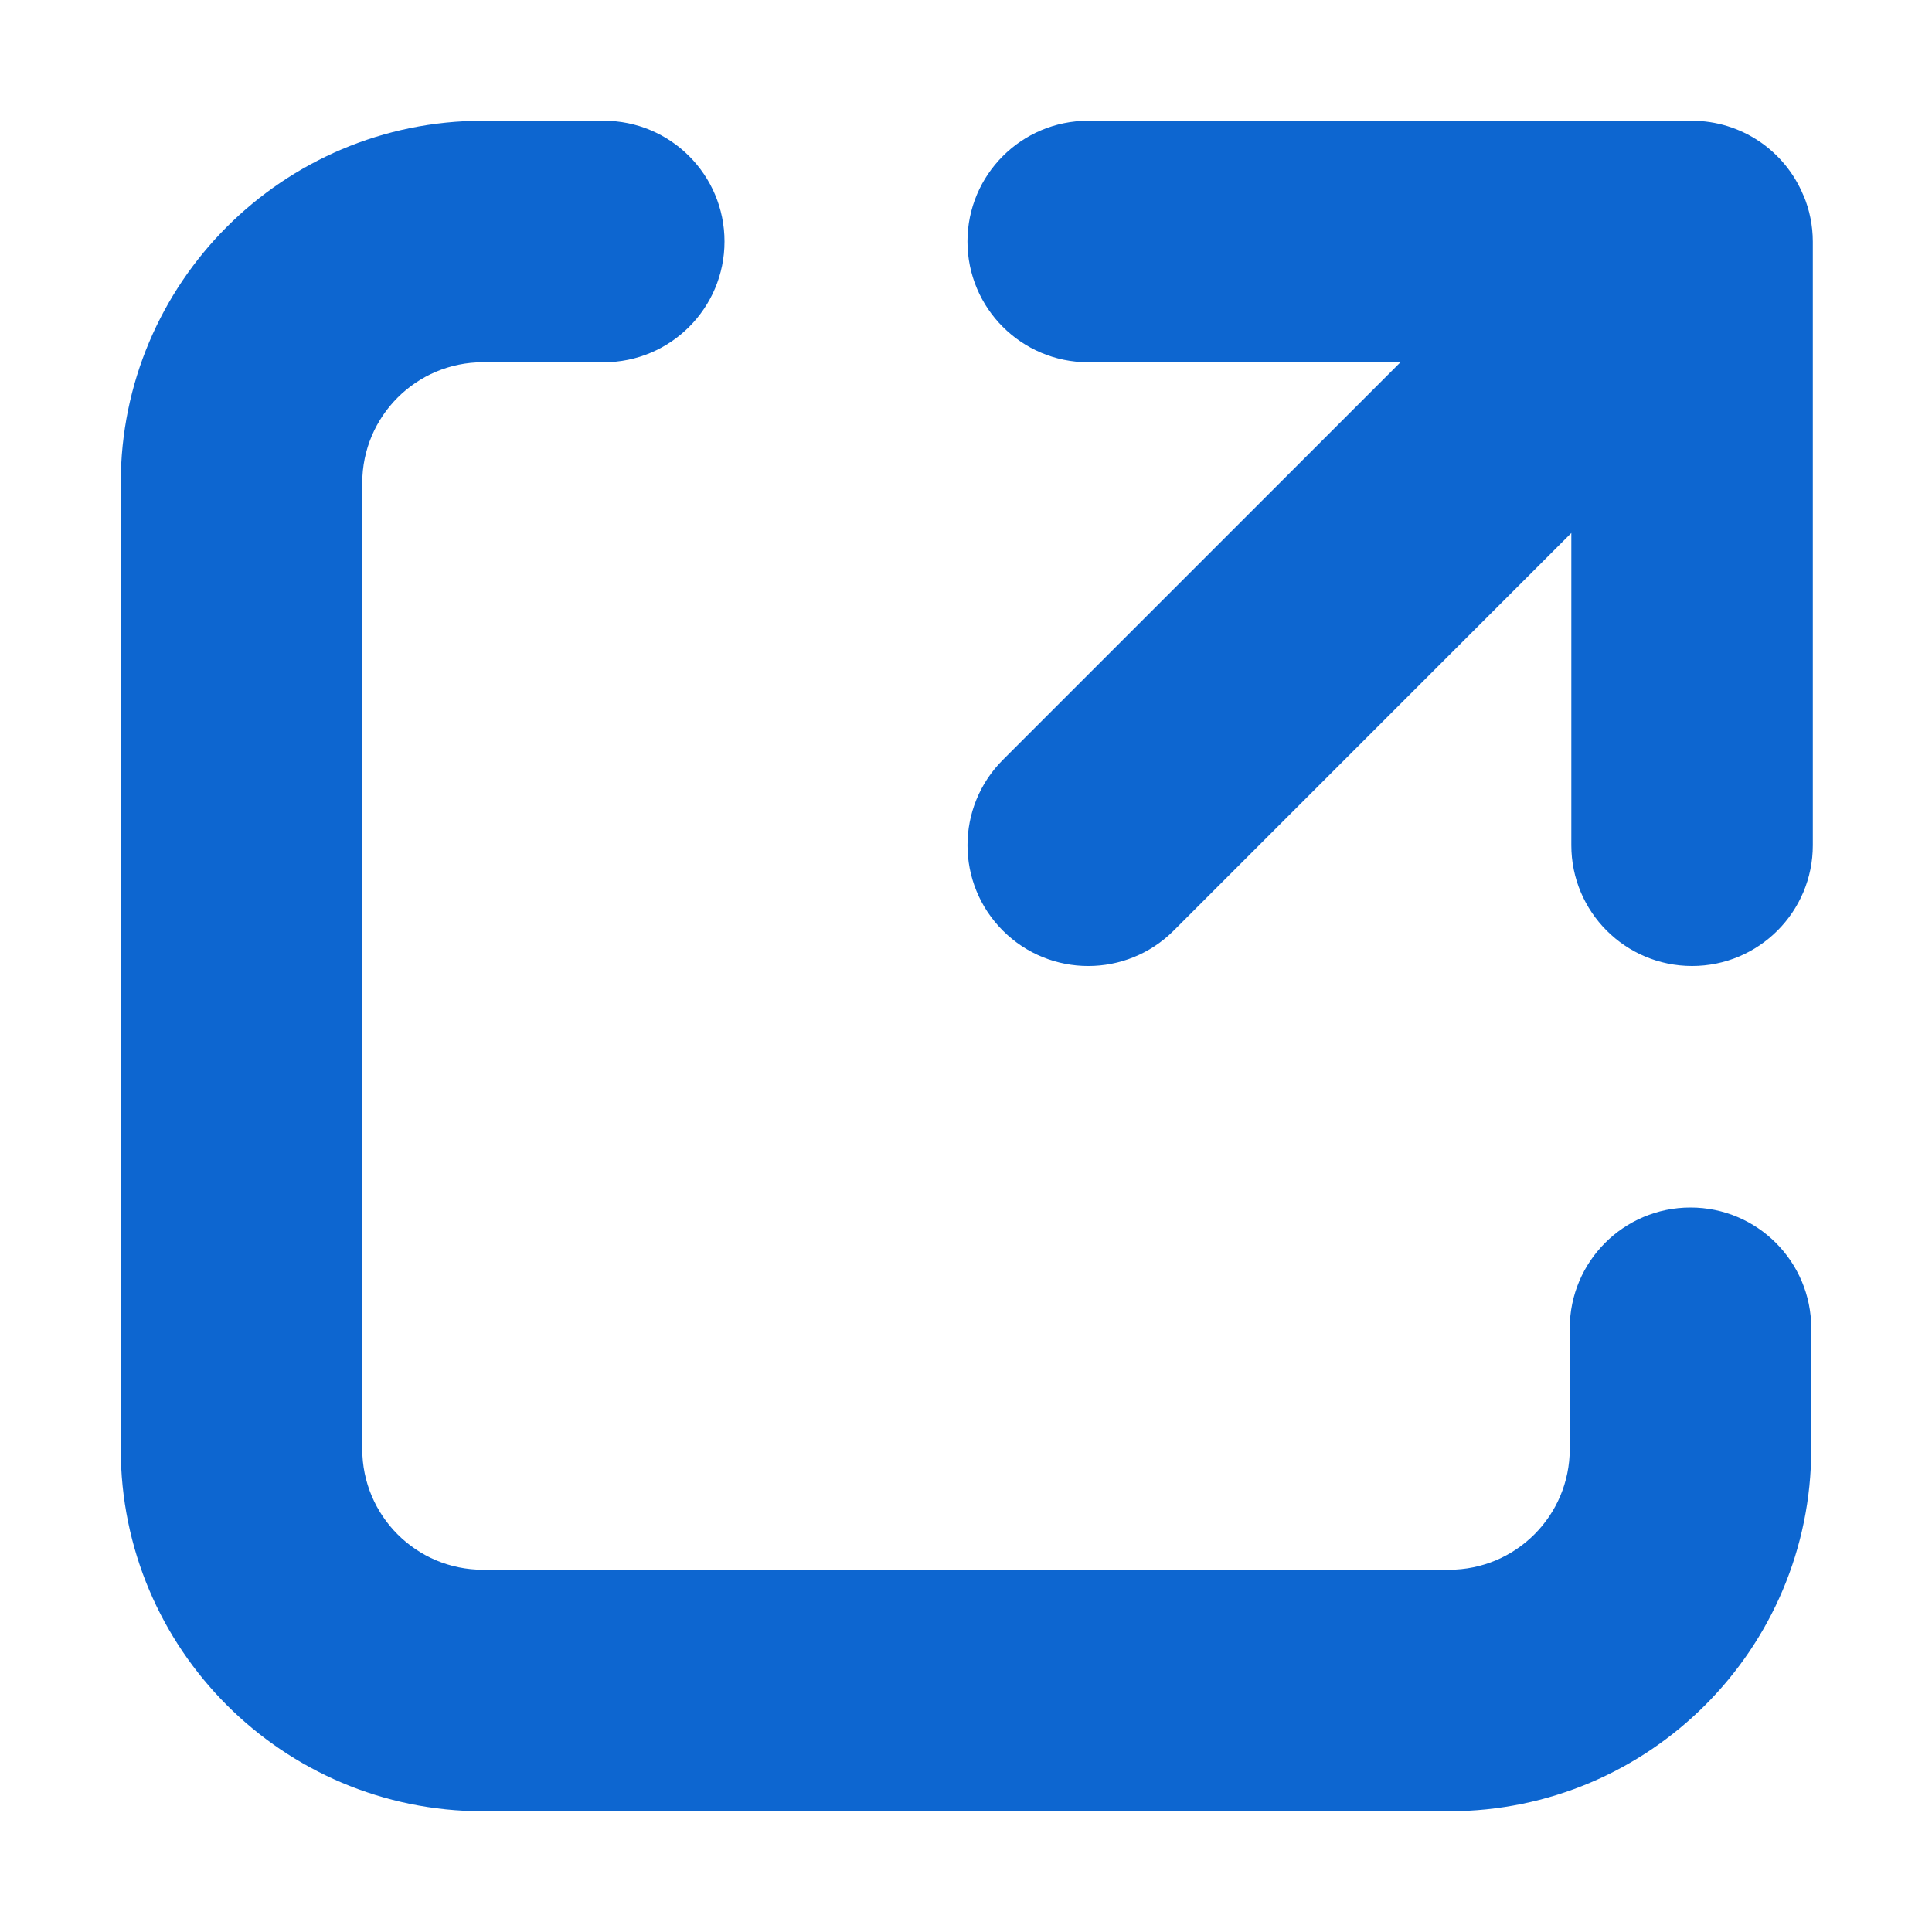
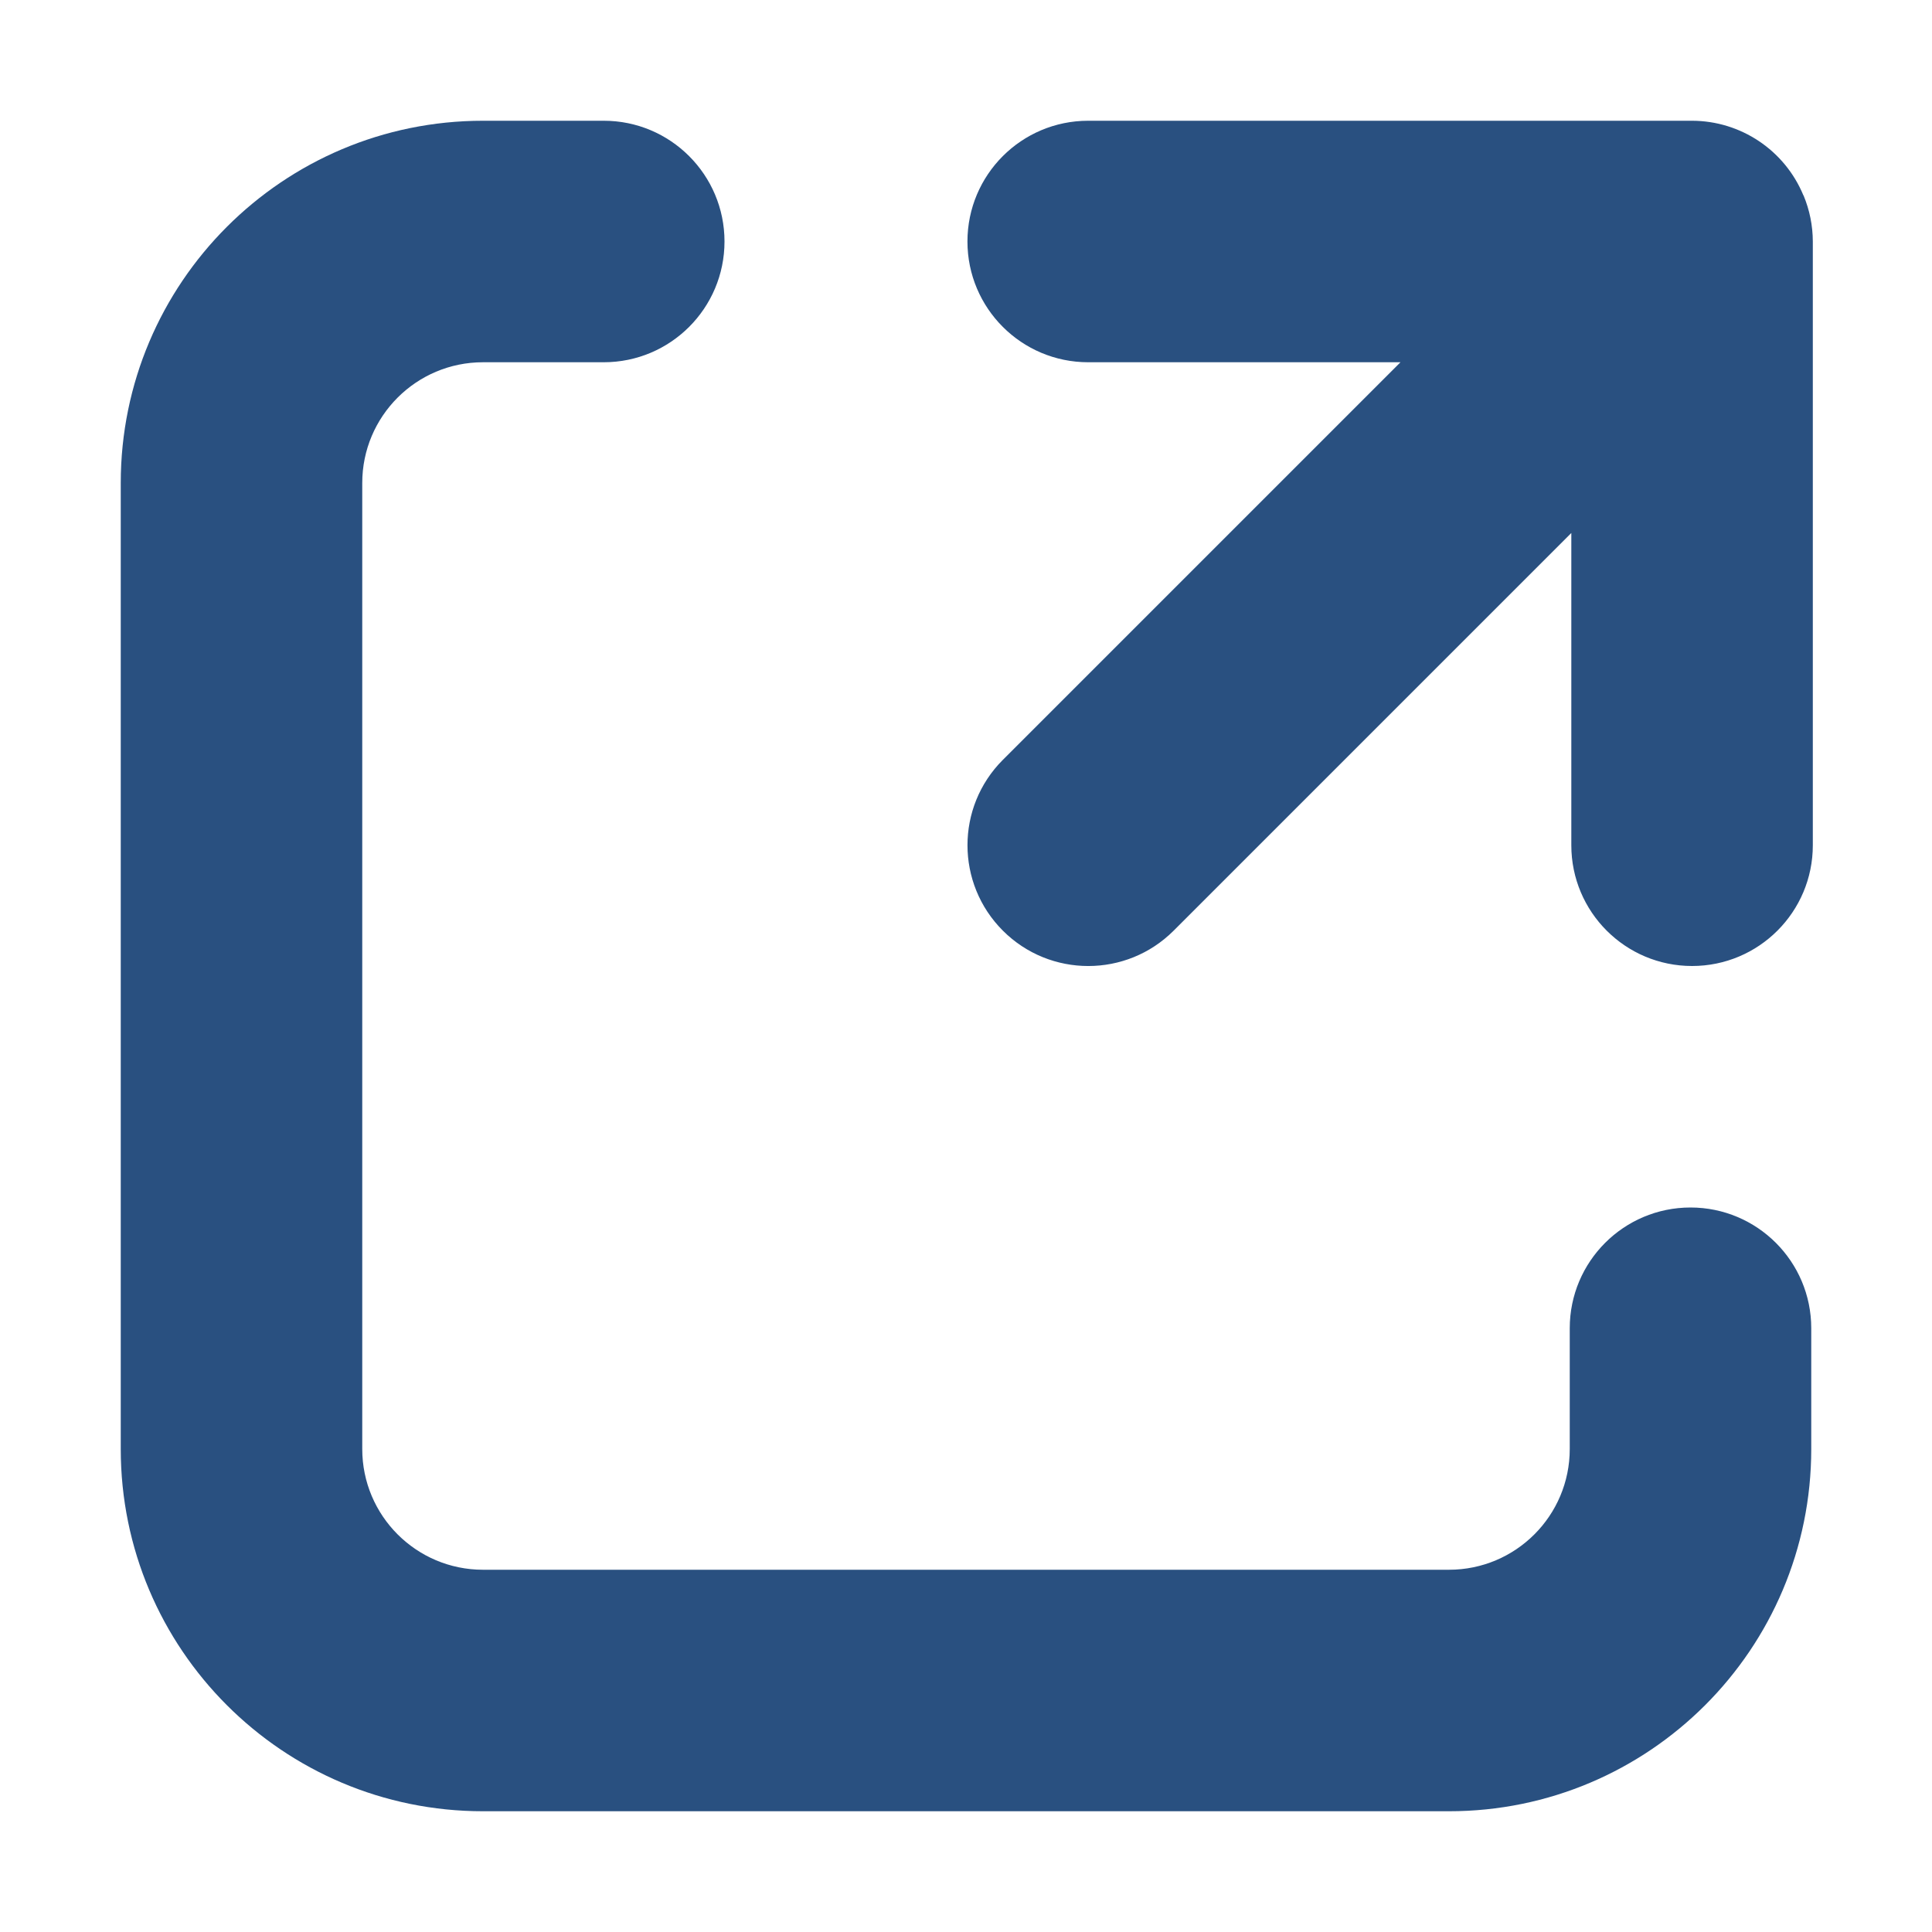
<svg xmlns="http://www.w3.org/2000/svg" width="14" height="14" viewBox="0 0 16 16">
-   <path fill="#0d66d0" d="M5 1H4a3 3 0 0 0-3 3v8a3 3 0 0 0 3 3h8a3 3 0 0 0 3-3v-1a1 1 0 0 0-2 0v1a1 1 0 0 1-1 1H4a1 1 0 0 1-1-1V4a1 1 0 0 1 1-1h1a1 1 0 1 0 0-2z" />
-   <path fill="#0d66d0" d="M14.935 1.618A1 1 0 0 0 14.012 1h-5a1 1 0 1 0 0 2h2.586L8.305 6.293A1 1 0 1 0 9.72 7.707l3.293-3.293V7a1 1 0 1 0 2 0V2a1 1 0 0 0-.077-.382z" />
+   <path fill="#295080" d="M5 1H4a3 3 0 0 0-3 3v8a3 3 0 0 0 3 3h8a3 3 0 0 0 3-3v-1a1 1 0 0 0-2 0v1a1 1 0 0 1-1 1H4a1 1 0 0 1-1-1V4a1 1 0 0 1 1-1h1a1 1 0 1 0 0-2z" />
+   <path fill="#295080" d="M14.935 1.618A1 1 0 0 0 14.012 1h-5a1 1 0 1 0 0 2h2.586L8.305 6.293A1 1 0 1 0 9.72 7.707l3.293-3.293V7a1 1 0 1 0 2 0V2a1 1 0 0 0-.077-.382z" />
</svg>
